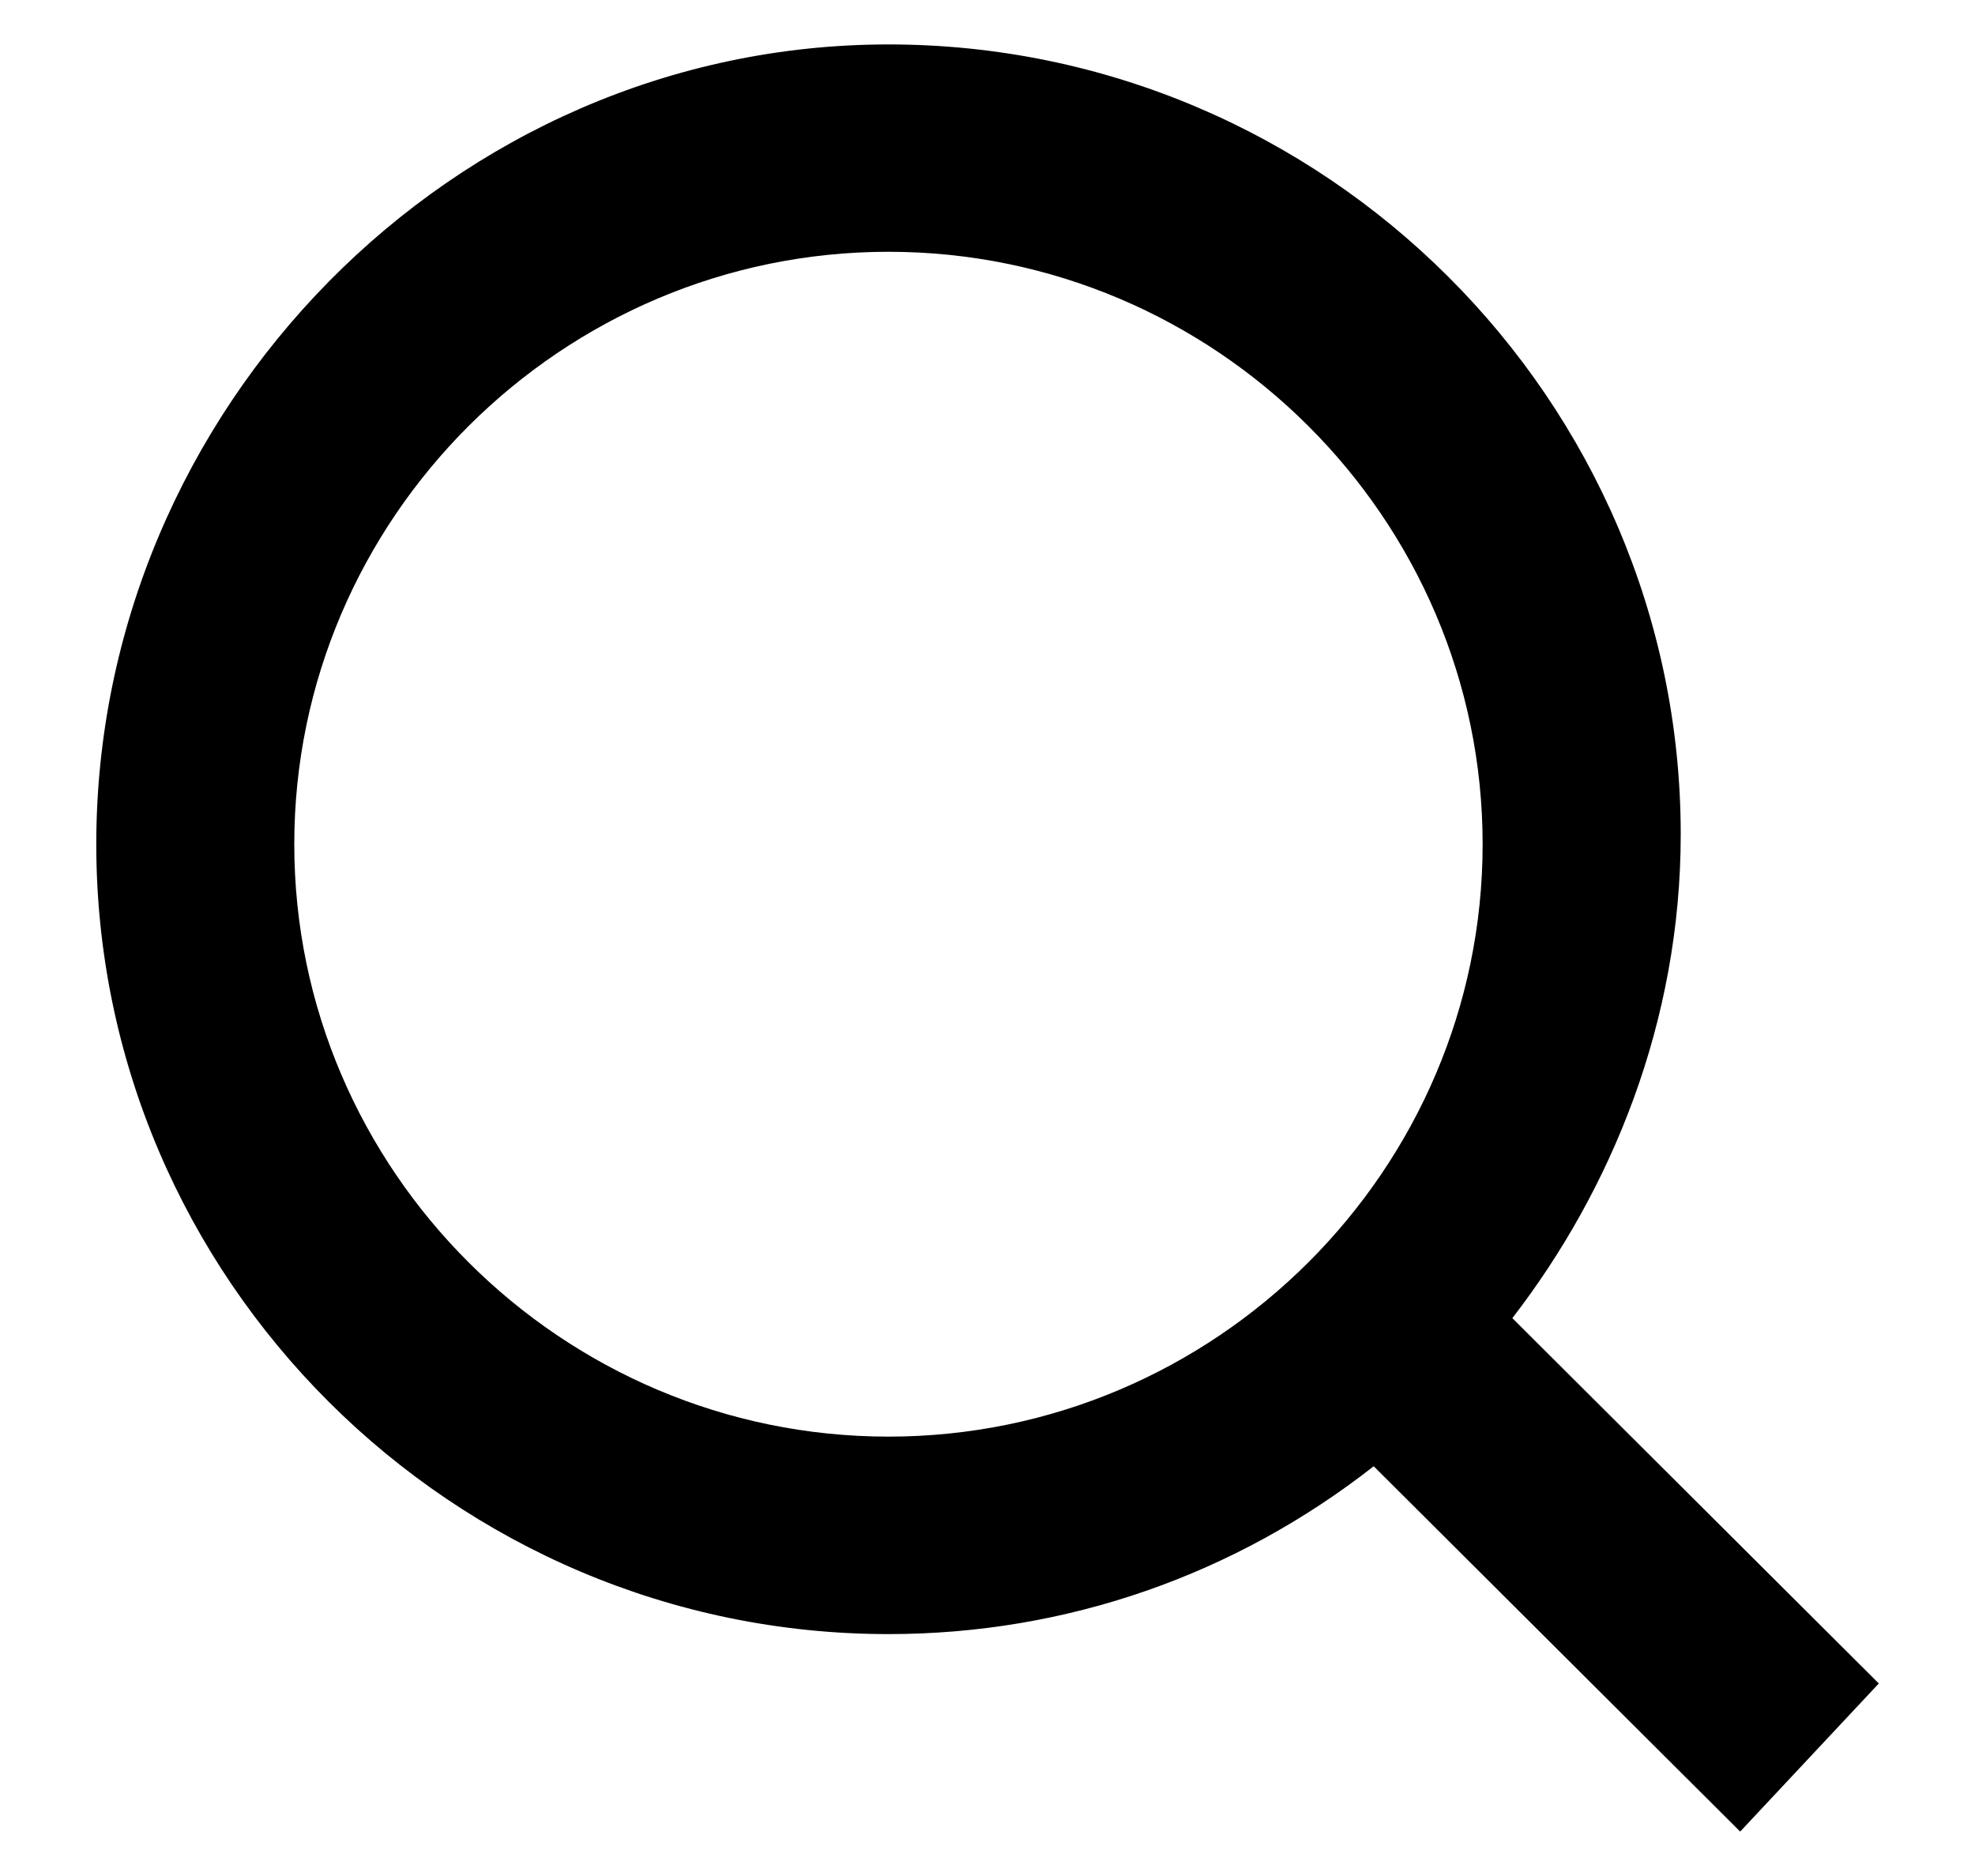
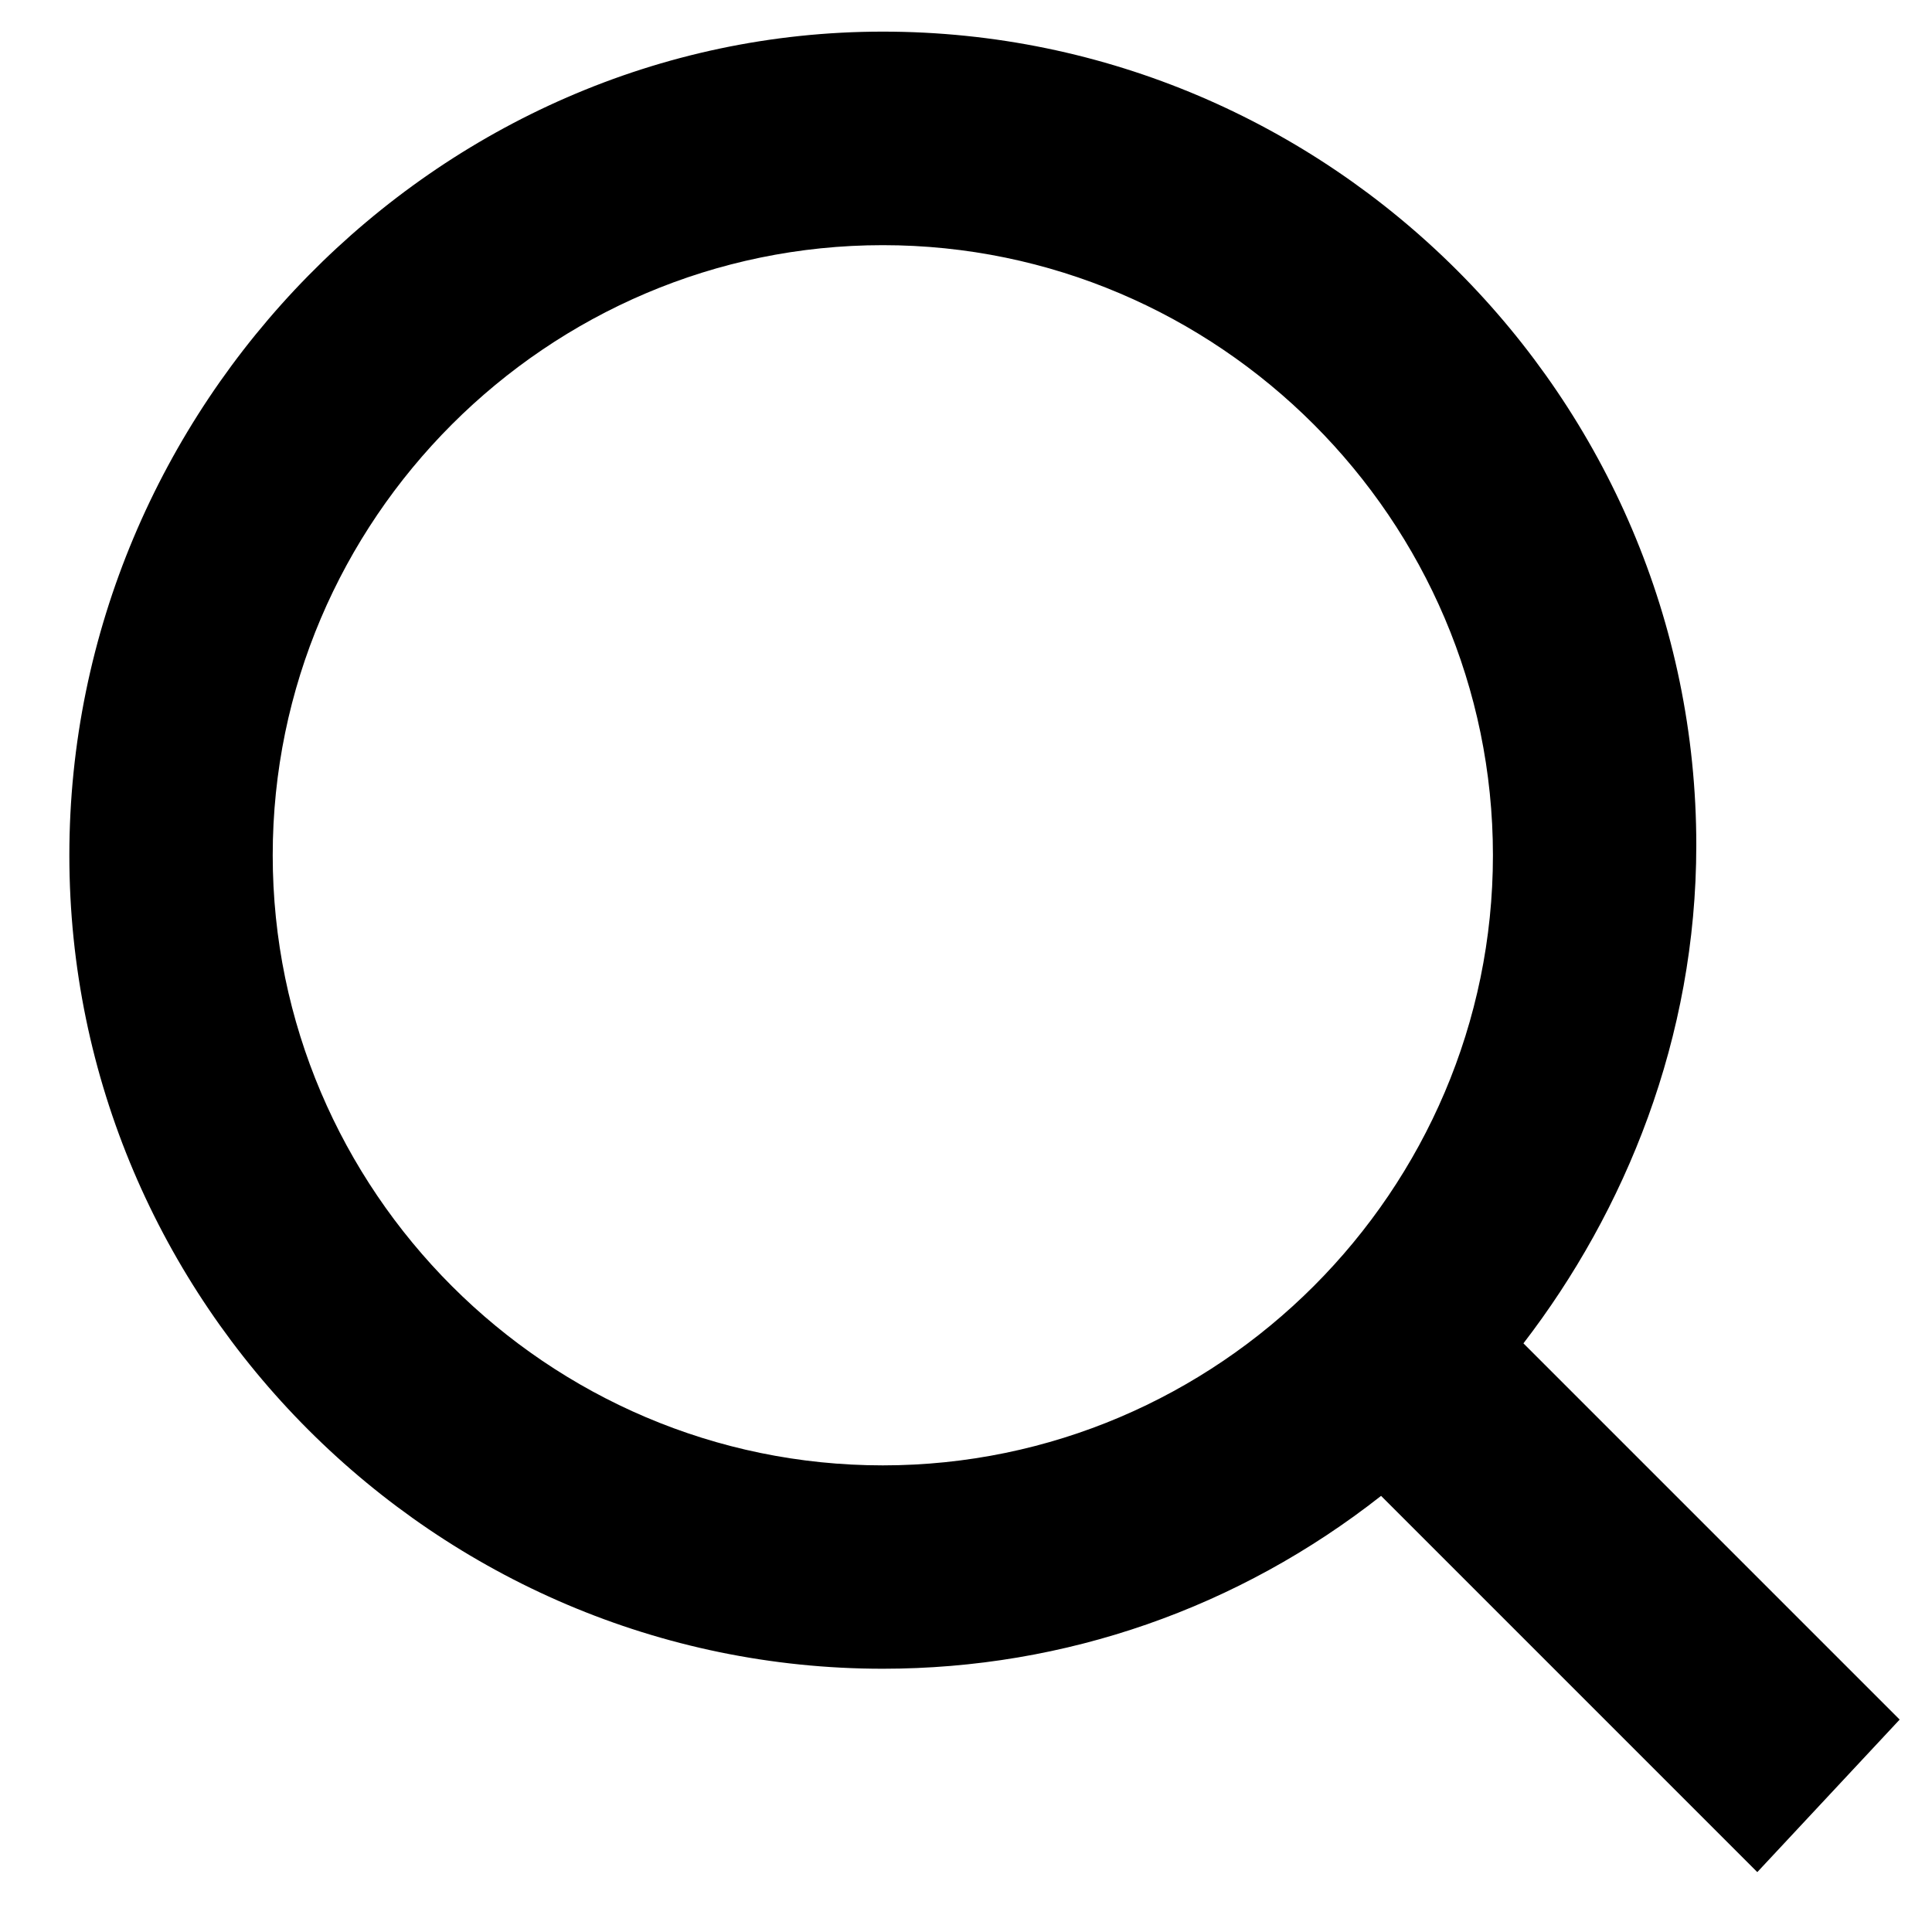
- <svg xmlns="http://www.w3.org/2000/svg" width="20" height="19" viewBox="0 0 20 19" fill="none">
-   <path d="M19.026 17.05L15.315 13.35C16.318 12.05 17.02 10.35 17.02 8.45C17.02 4.05 13.41 0.45 8.997 0.45C4.585 0.45 0.975 4.15 0.975 8.55C0.975 12.95 4.585 16.55 8.997 16.55C10.802 16.55 12.507 15.95 13.911 14.85L17.622 18.55L19.026 17.05ZM8.997 14.55C5.688 14.55 2.98 11.85 2.98 8.55C2.98 5.25 5.688 2.55 8.997 2.55C12.307 2.55 15.014 5.25 15.014 8.55C15.014 11.85 12.307 14.55 8.997 14.55Z" fill="black" />
+ <svg xmlns="http://www.w3.org/2000/svg" width="19" height="19" viewBox="0 0 19 19" fill="none">
+   <path d="M18.682 16.911L14.982 13.211C15.982 11.911 16.682 10.211 16.682 8.311C16.682 3.911 13.082 0.311 8.682 0.311C4.282 0.311 0.682 4.011 0.682 8.411C0.682 12.811 4.282 16.411 8.682 16.411C10.482 16.411 12.182 15.811 13.582 14.711L17.282 18.411L18.682 16.911ZM8.682 14.411C5.382 14.411 2.682 11.711 2.682 8.411C2.682 5.111 5.382 2.411 8.682 2.411C11.982 2.411 14.682 5.111 14.682 8.411C14.682 11.711 11.982 14.411 8.682 14.411Z" fill="black" />
</svg>
